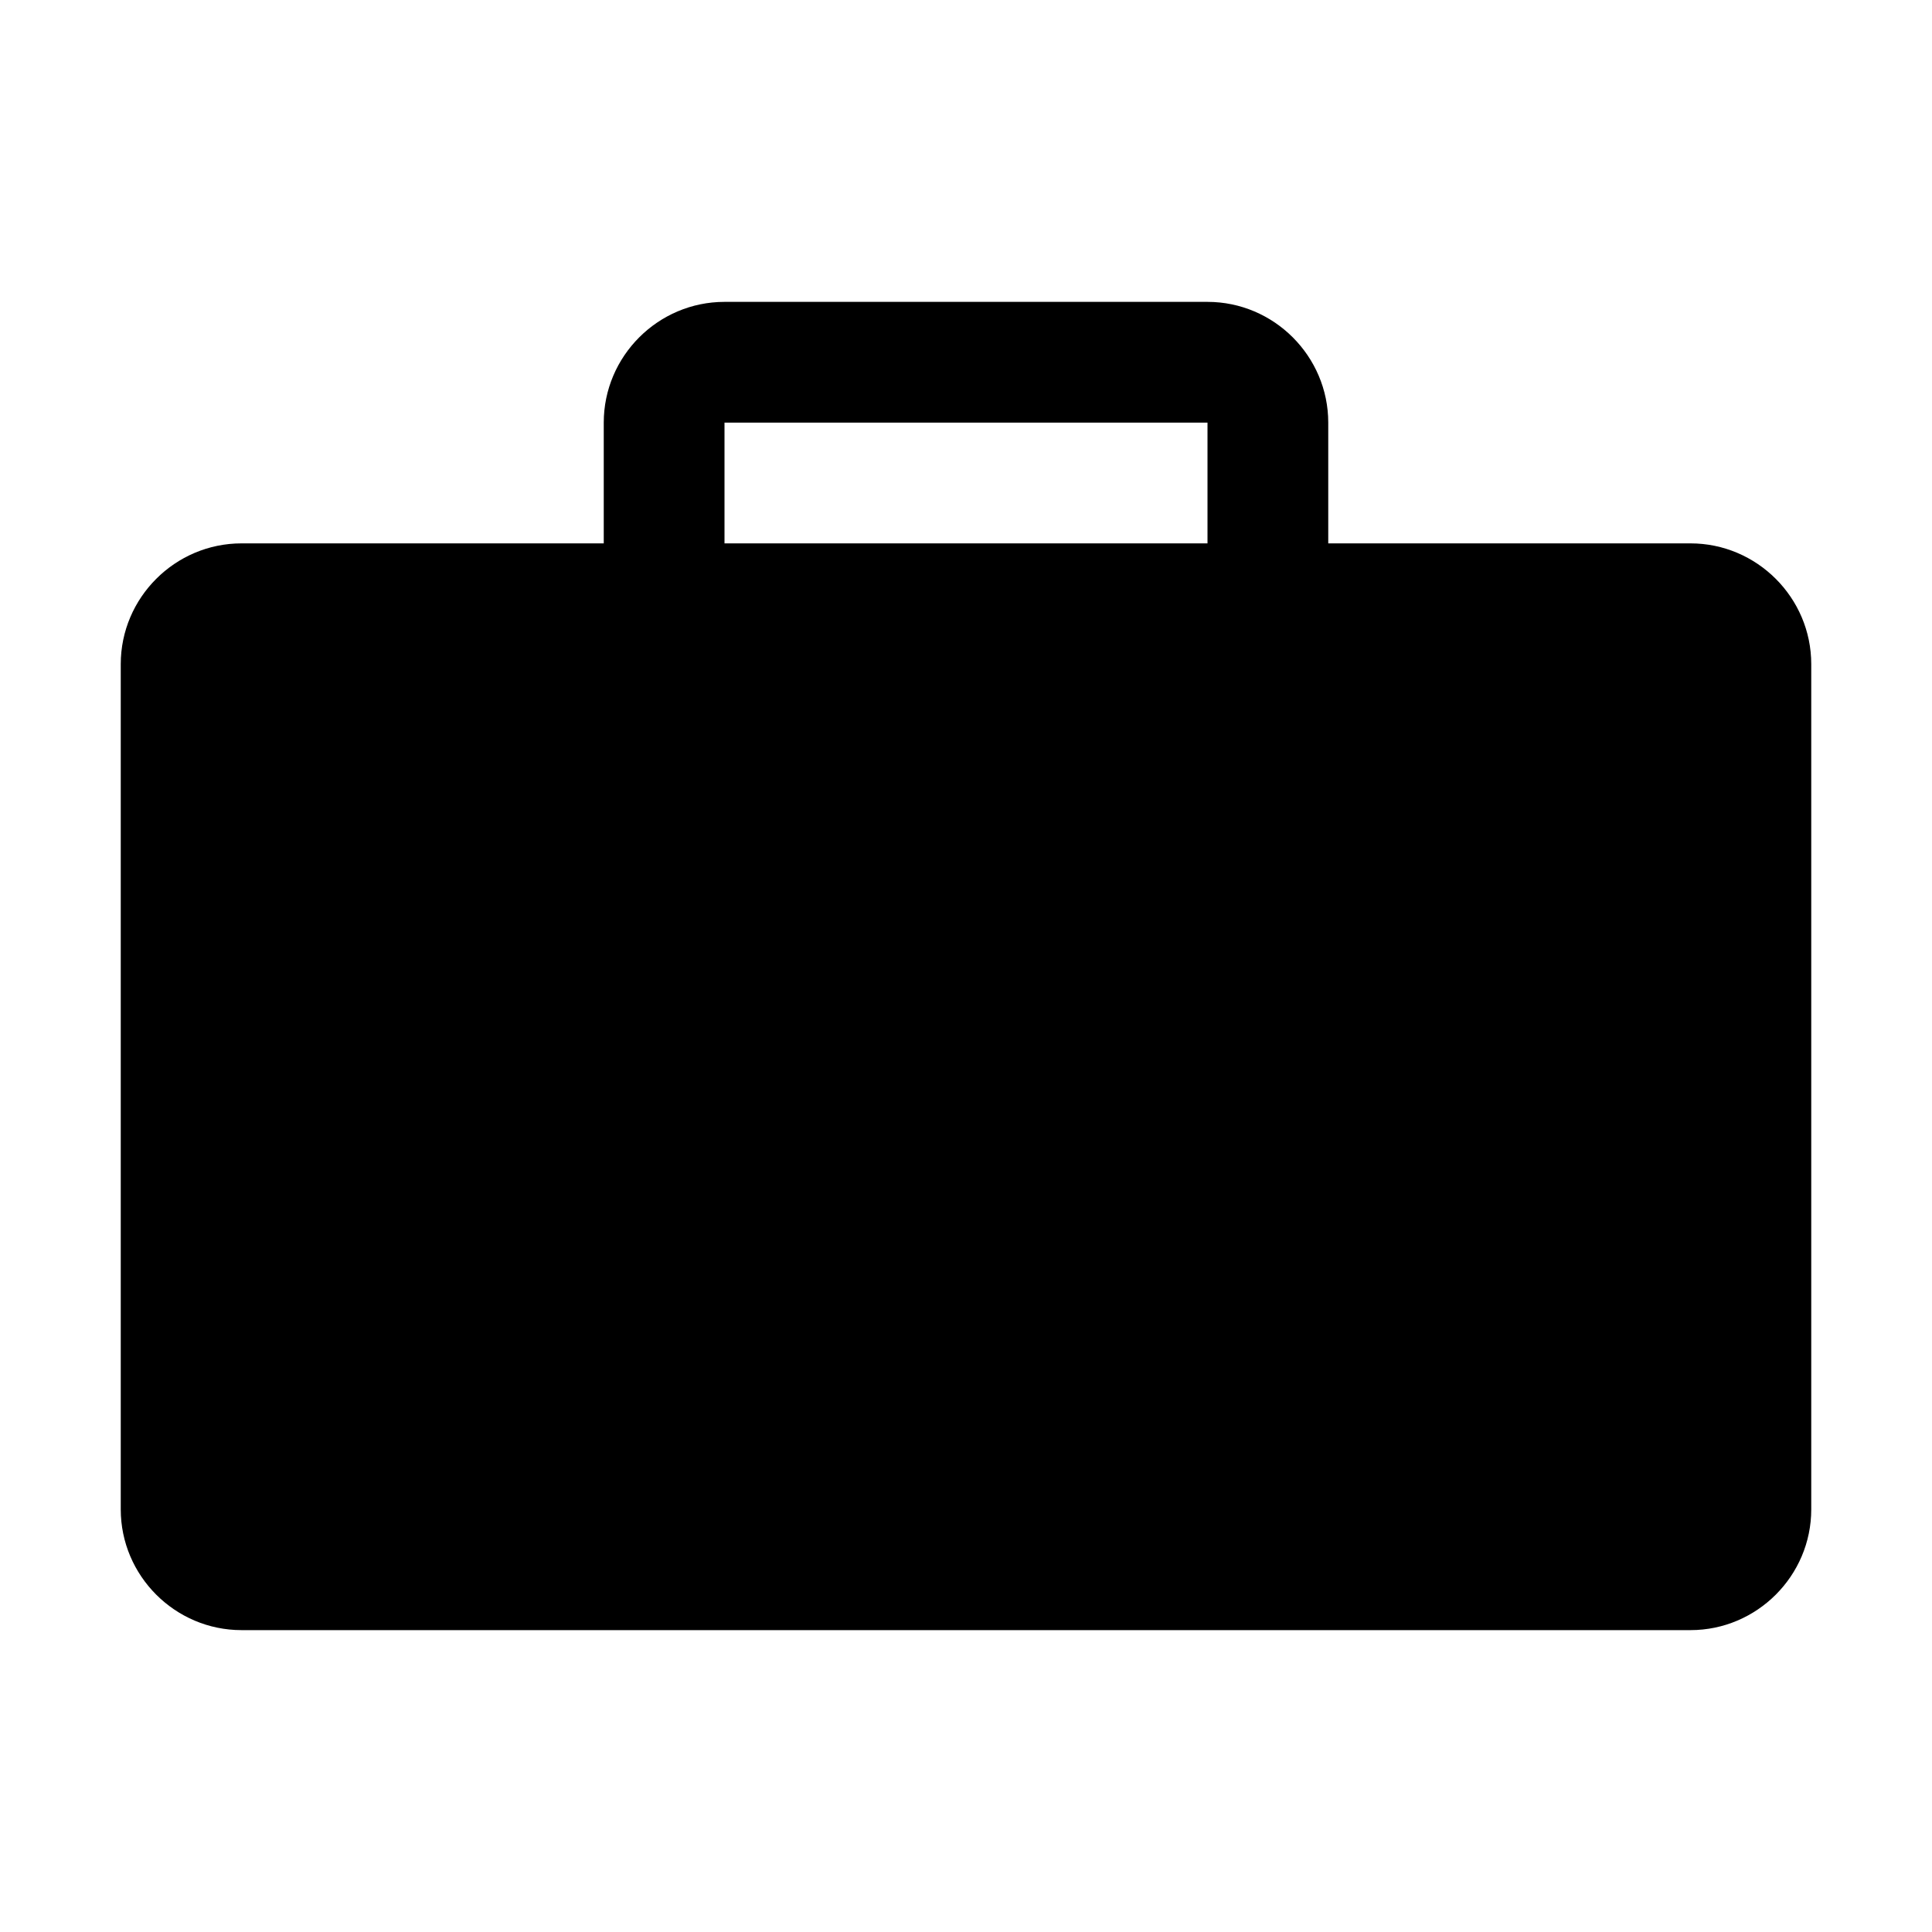
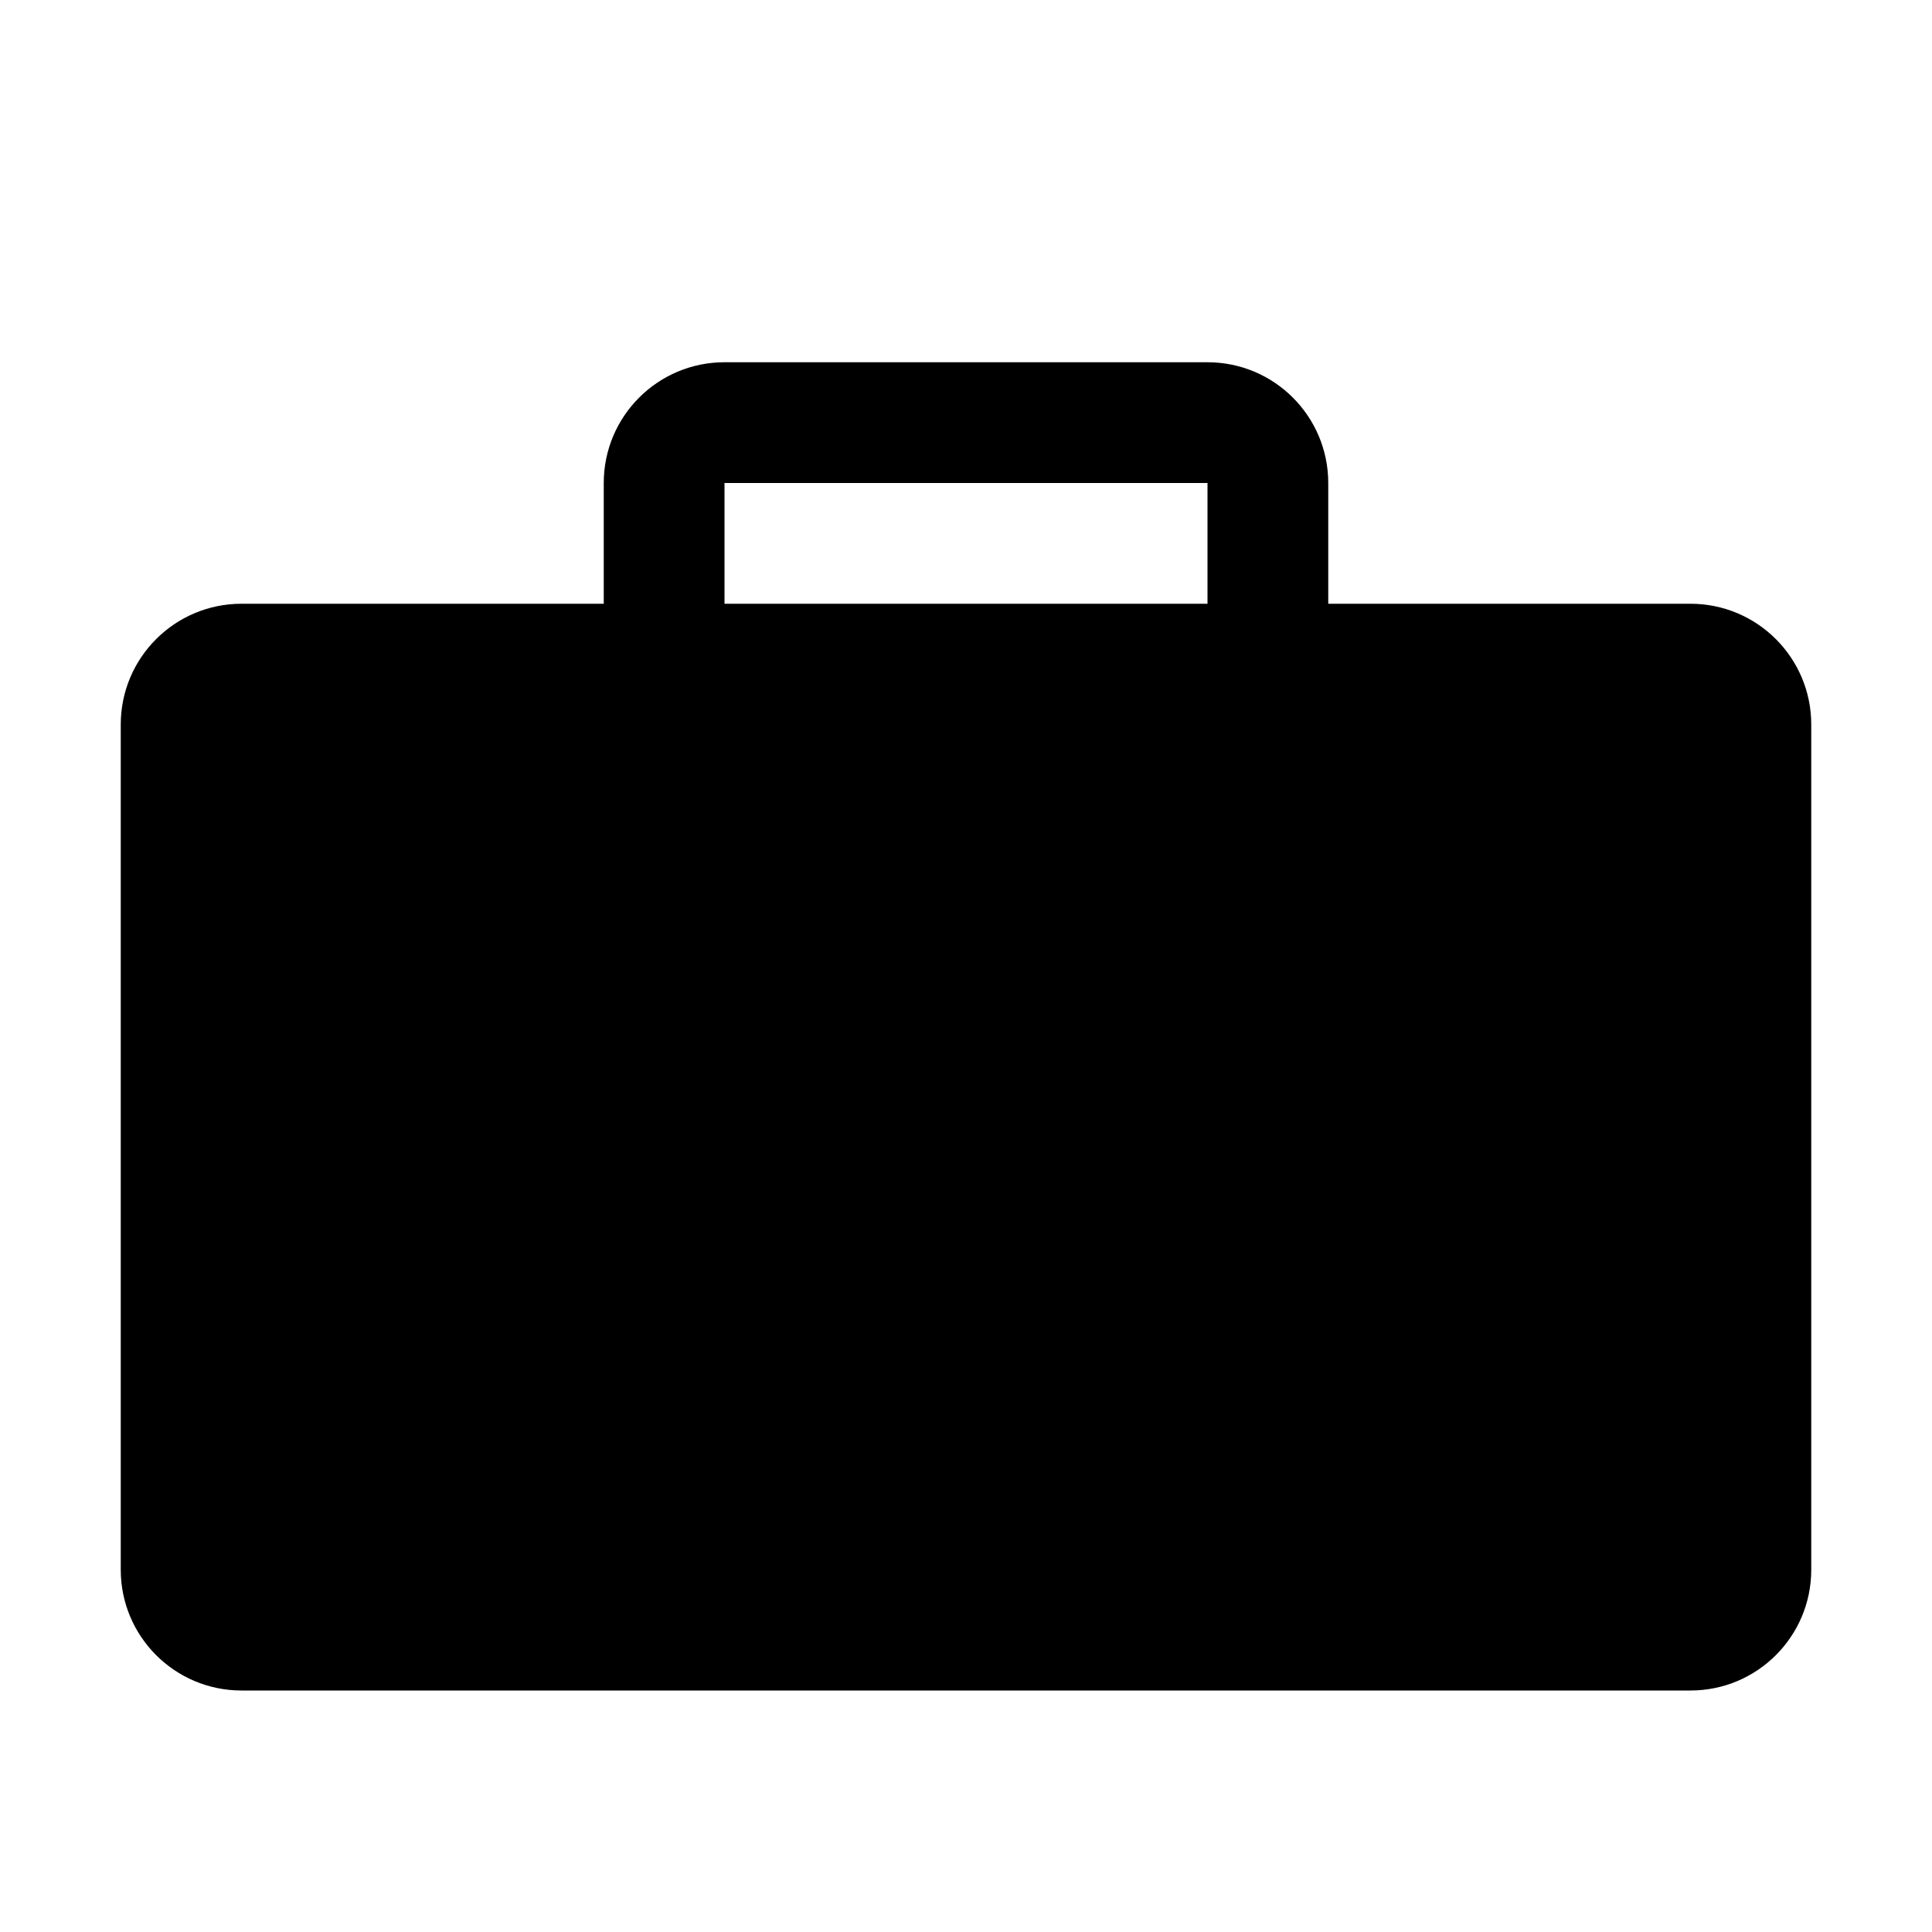
<svg xmlns="http://www.w3.org/2000/svg" fill="none" viewBox="0 0 16 16">
-   <path fill="currentColor" d="M14 4.5h-3v-1c0-.55-.45-1-1-1H6c-.55 0-1 .45-1 1v1H2c-.55 0-1 .45-1 1v7c0 .55.45 1 1 1h12c.55 0 1-.45 1-1v-7c0-.55-.45-1-1-1m-8-1h4v1H6z" />
+   <path fill="currentColor" fill-rule="evenodd" d="M5 4v1H2a1 1 0 0 0-1 1v7a1 1 0 0 0 1 1h12a1 1 0 0 0 1-1V6a1 1 0 0 0-1-1h-3V4a1 1 0 0 0-1-1H6a1 1 0 0 0-1 1m5 1V4H6v1z" clip-rule="evenodd" />
</svg>
